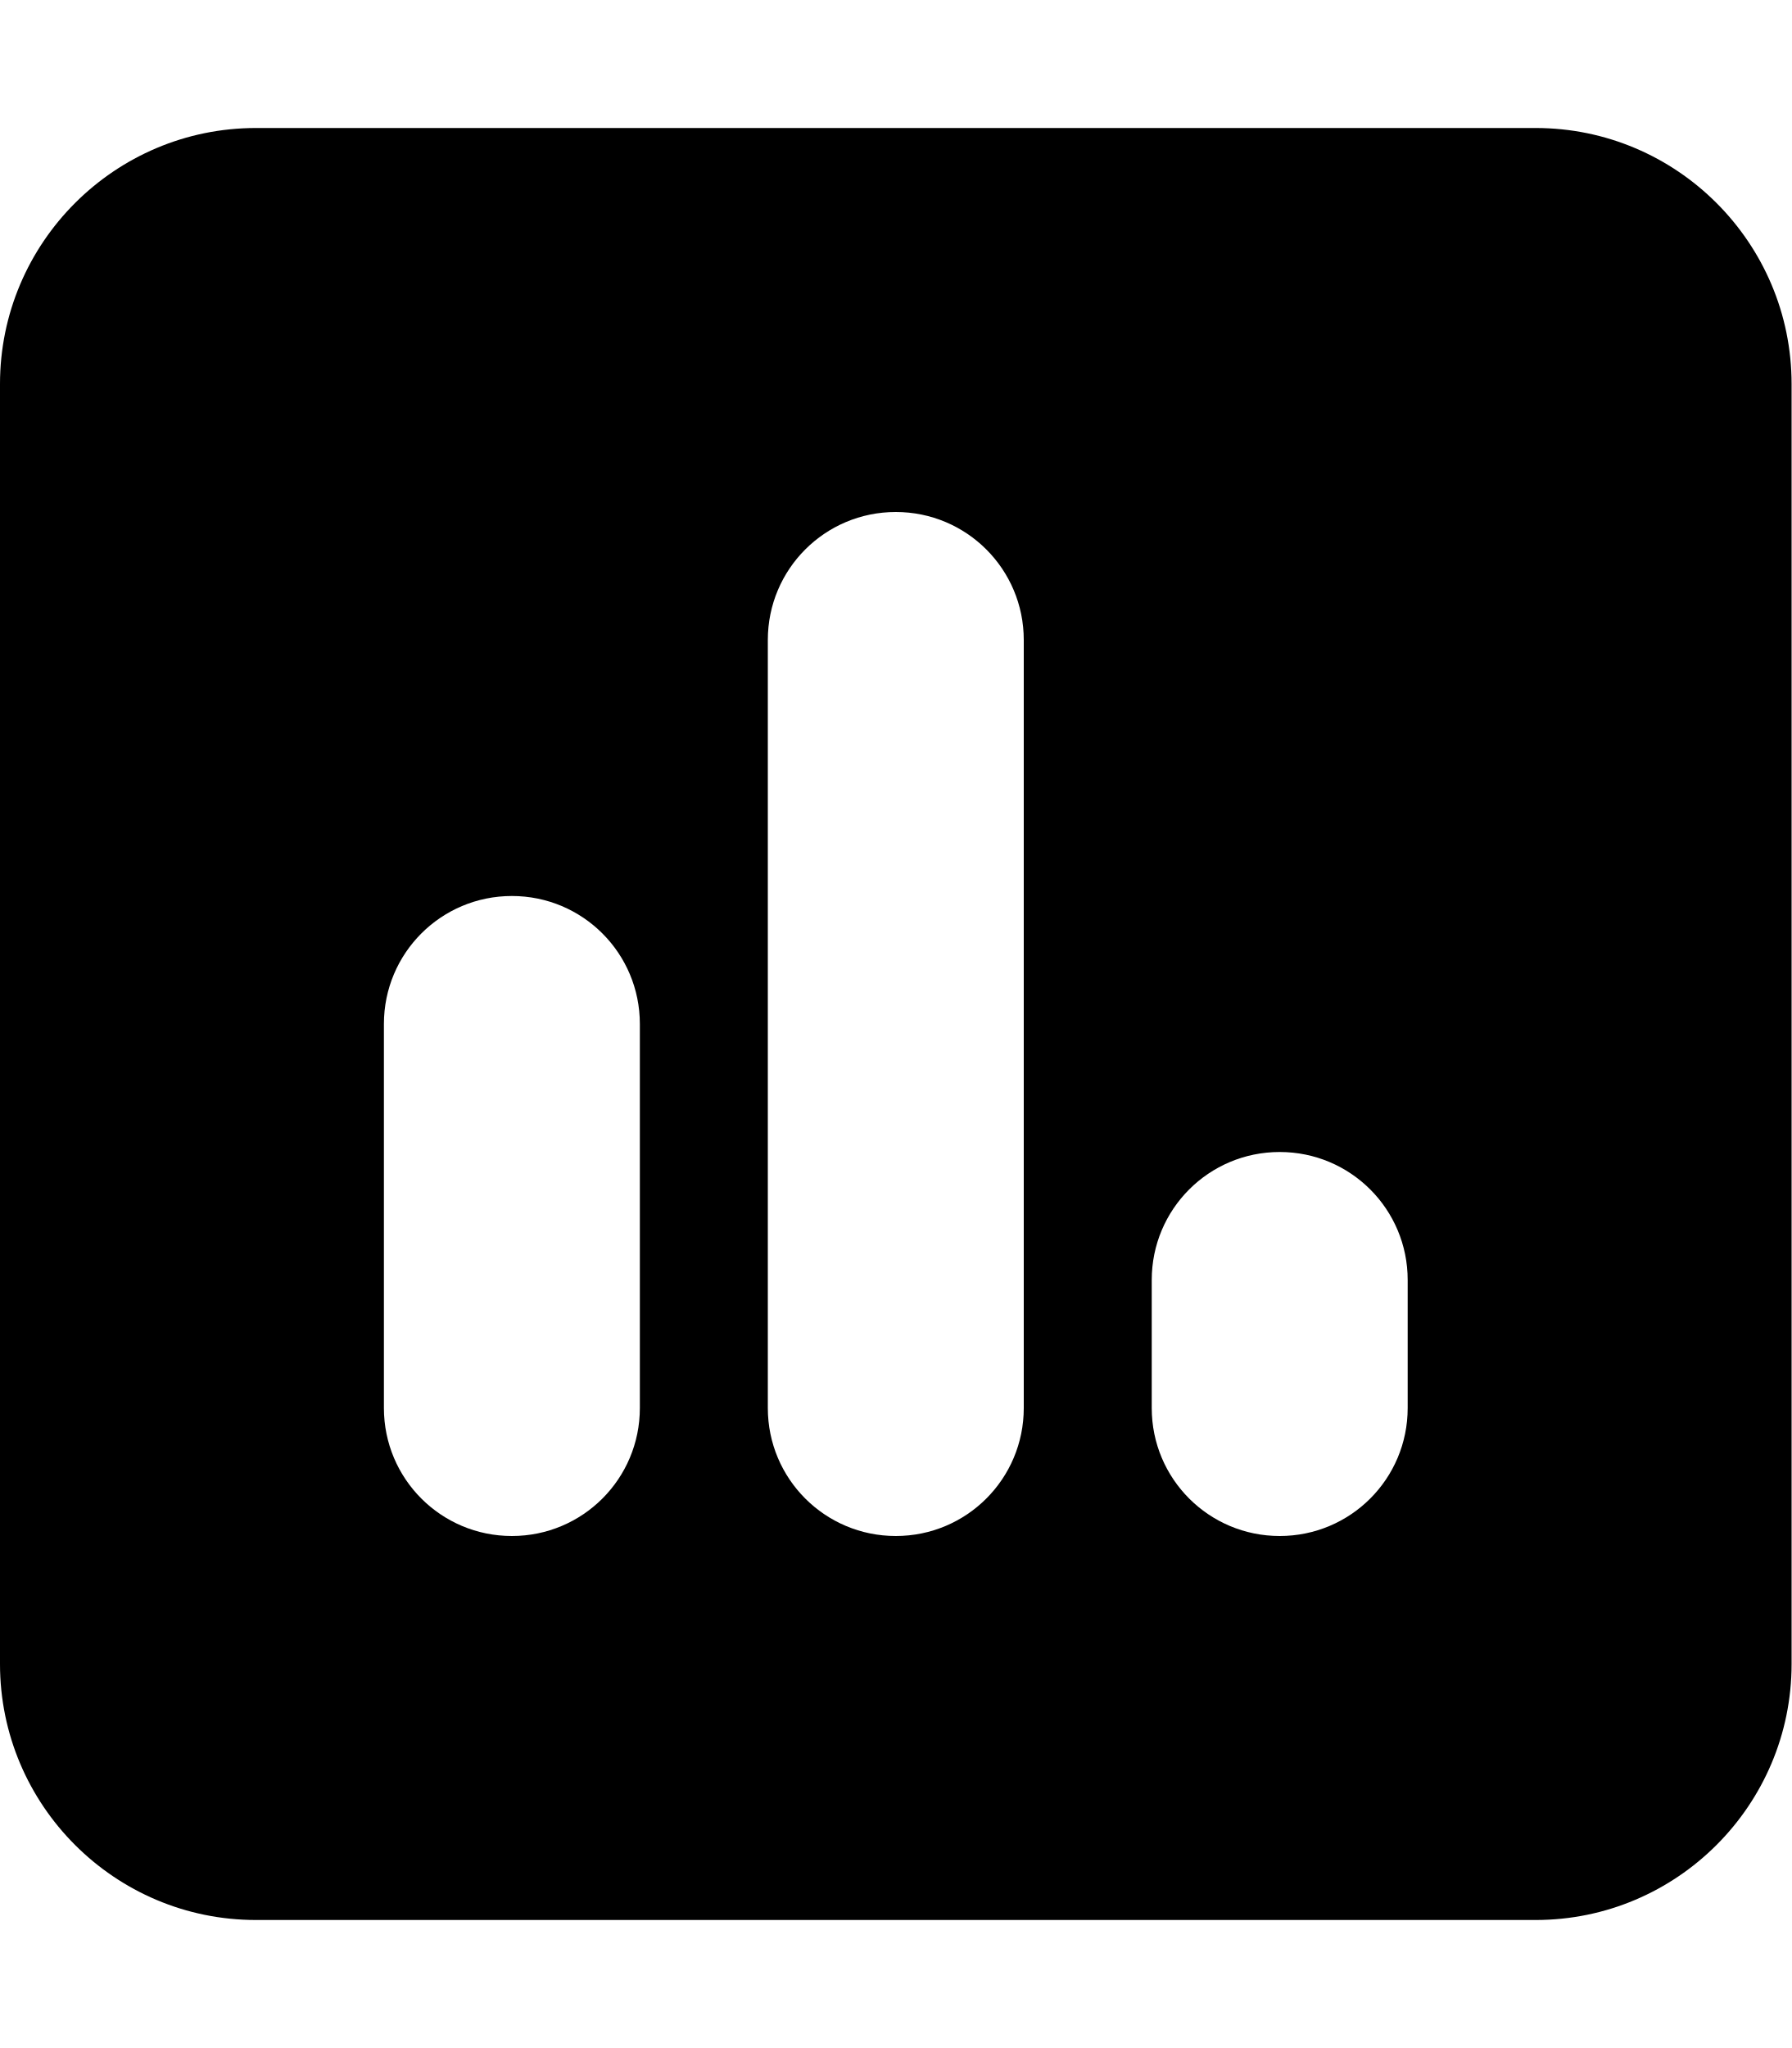
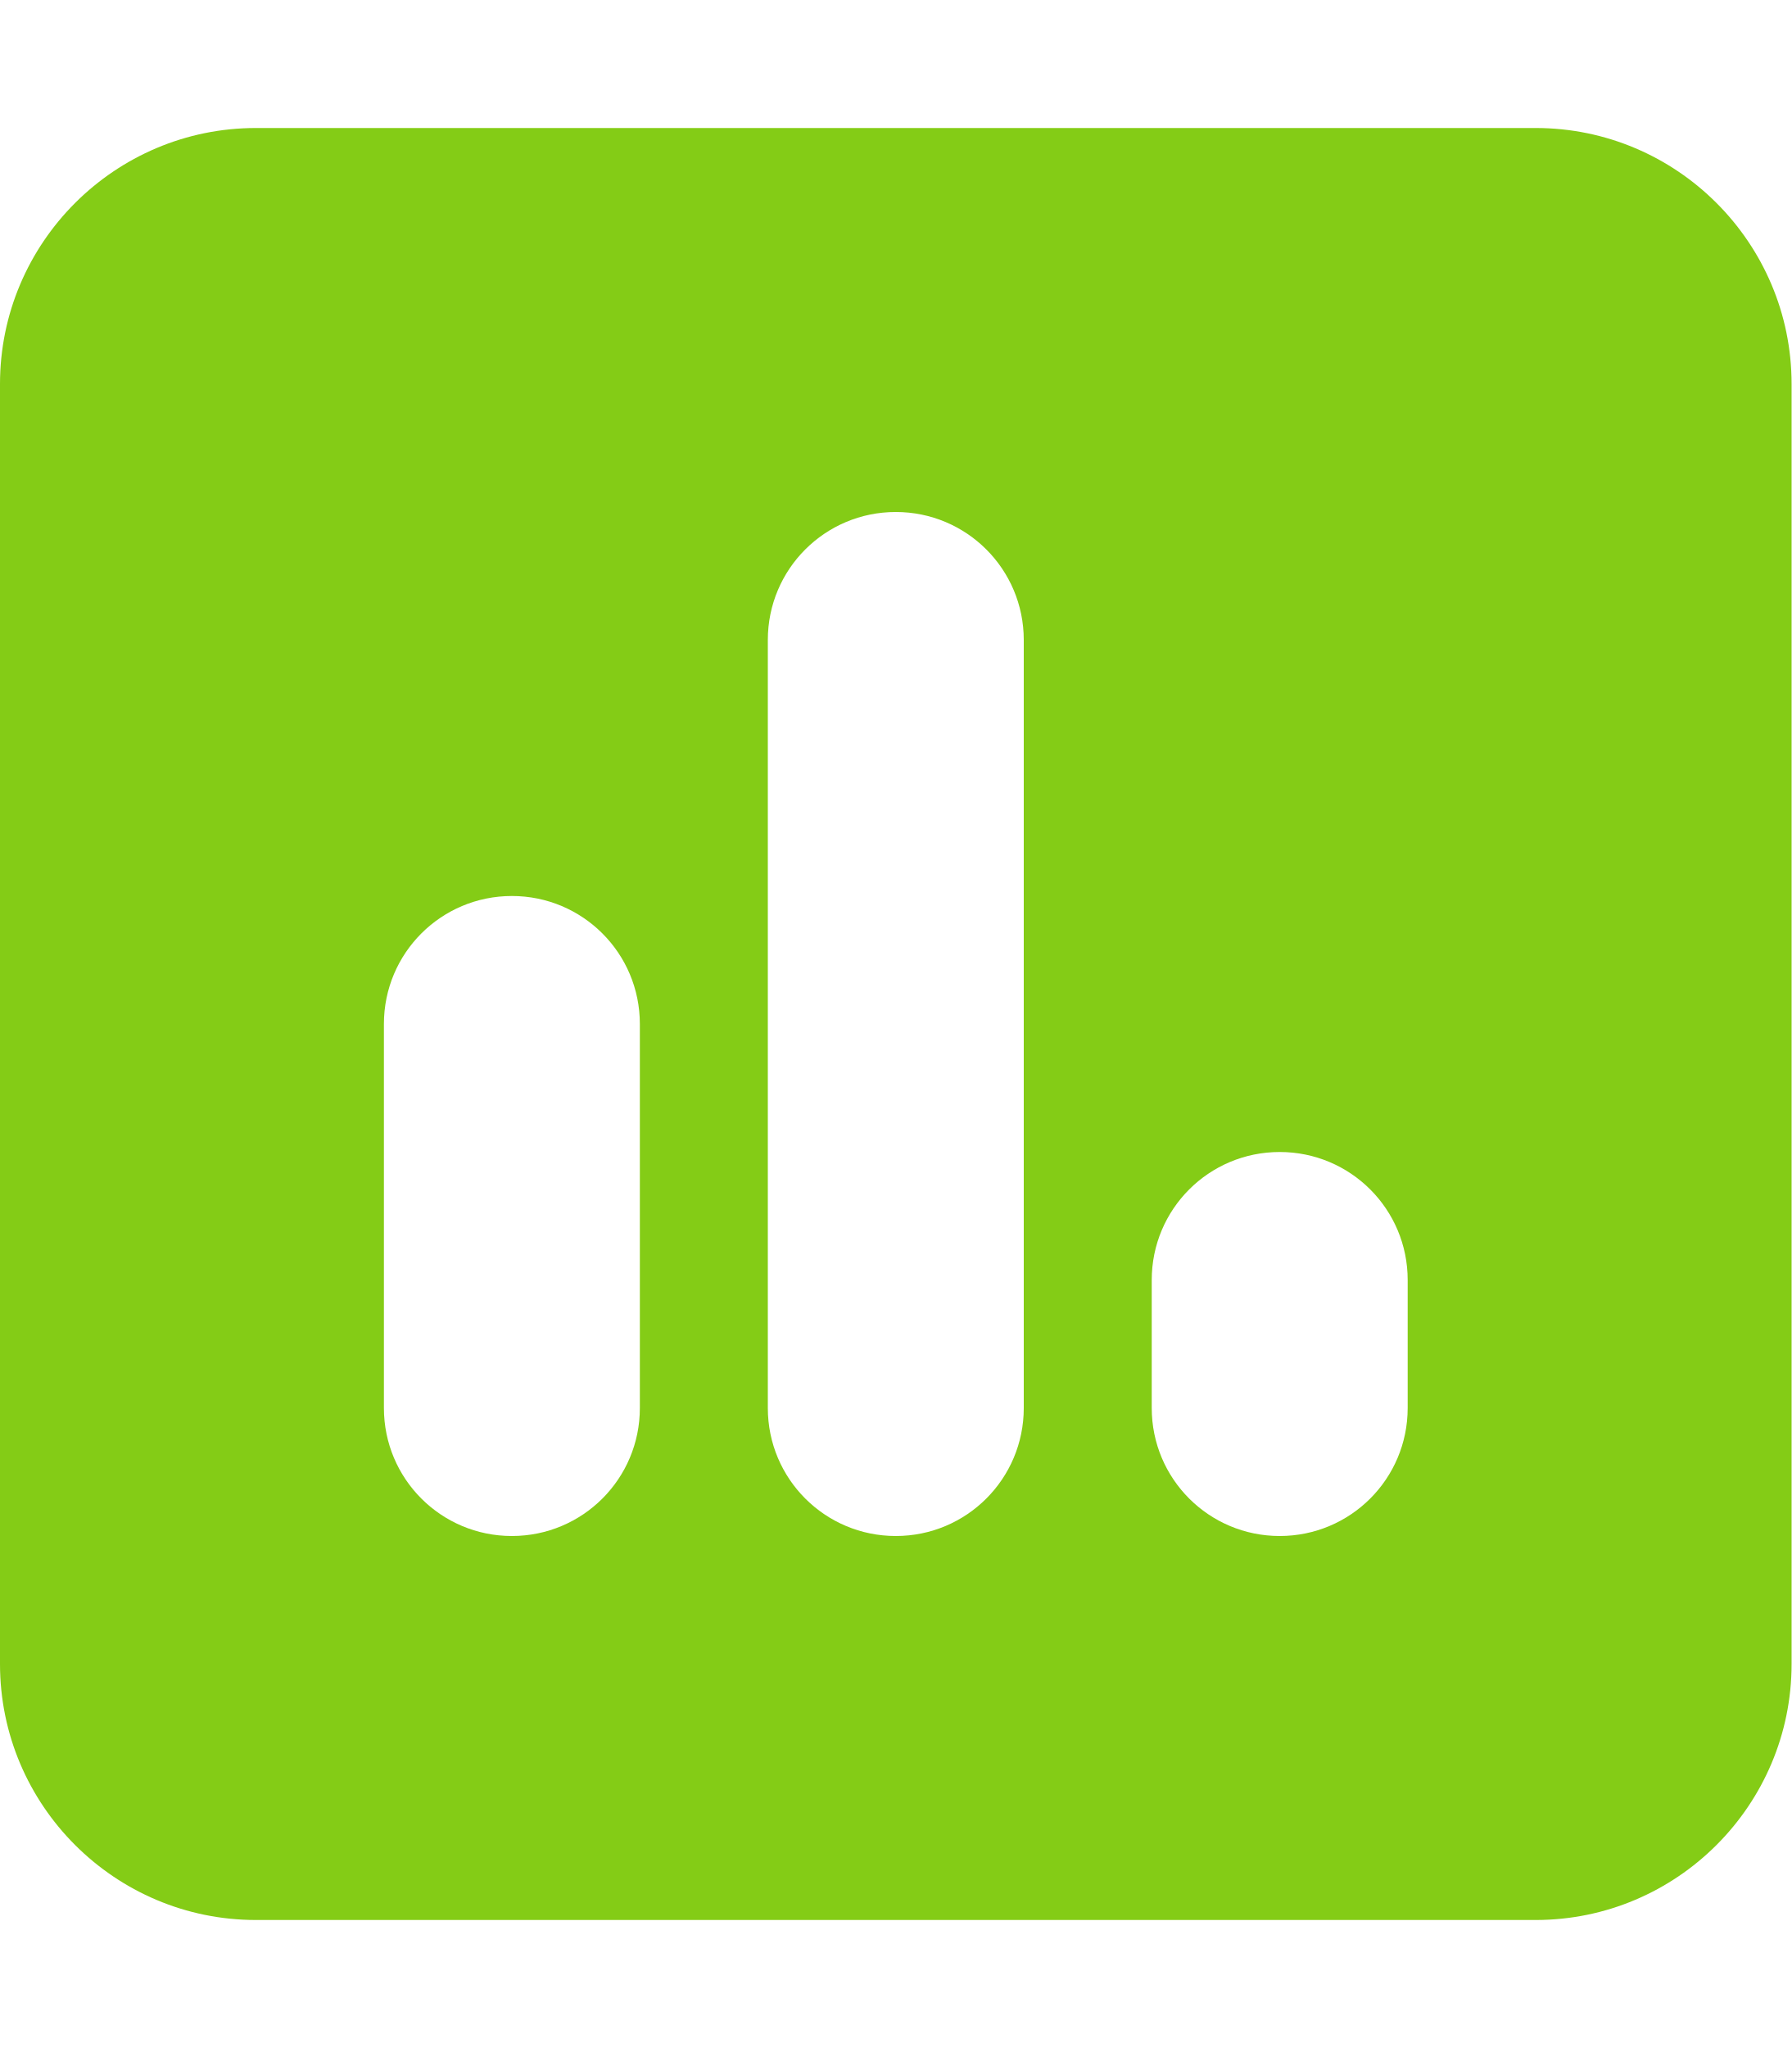
<svg xmlns="http://www.w3.org/2000/svg" viewBox="0 0 448 512">
-   <path d="M64 32C28.7 32 0 60.7 0 96L0 416c0 35.3 28.7 64 64 64l320 0c35.3 0 64-28.7 64-64l0-320c0-35.3-28.7-64-64-64L64 32zm64 192c17.7 0 32 14.3 32 32l0 96c0 17.7-14.3 32-32 32s-32-14.3-32-32l0-96c0-17.7 14.3-32 32-32zm64-64c0-17.7 14.3-32 32-32s32 14.3 32 32l0 192c0 17.7-14.3 32-32 32s-32-14.3-32-32l0-192zM320 288c17.7 0 32 14.3 32 32l0 32c0 17.7-14.3 32-32 32s-32-14.3-32-32l0-32c0-17.7 14.3-32 32-32z" />
+   <path d="M64 32C28.7 32 0 60.7 0 96L0 416c0 35.3 28.7 64 64 64l320 0c35.3 0 64-28.7 64-64l0-320c0-35.3-28.7-64-64-64L64 32zm64 192c17.7 0 32 14.3 32 32l0 96c0 17.7-14.3 32-32 32s-32-14.3-32-32l0-96c0-17.7 14.3-32 32-32zm64-64c0-17.7 14.3-32 32-32s32 14.3 32 32l0 192c0 17.7-14.3 32-32 32s-32-14.3-32-32l0-192zM320 288c17.7 0 32 14.3 32 32l0 32c0 17.7-14.3 32-32 32s-32-14.3-32-32l0-32c0-17.7 14.3-32 32-32z" fill="#84cc16" />
</svg>
